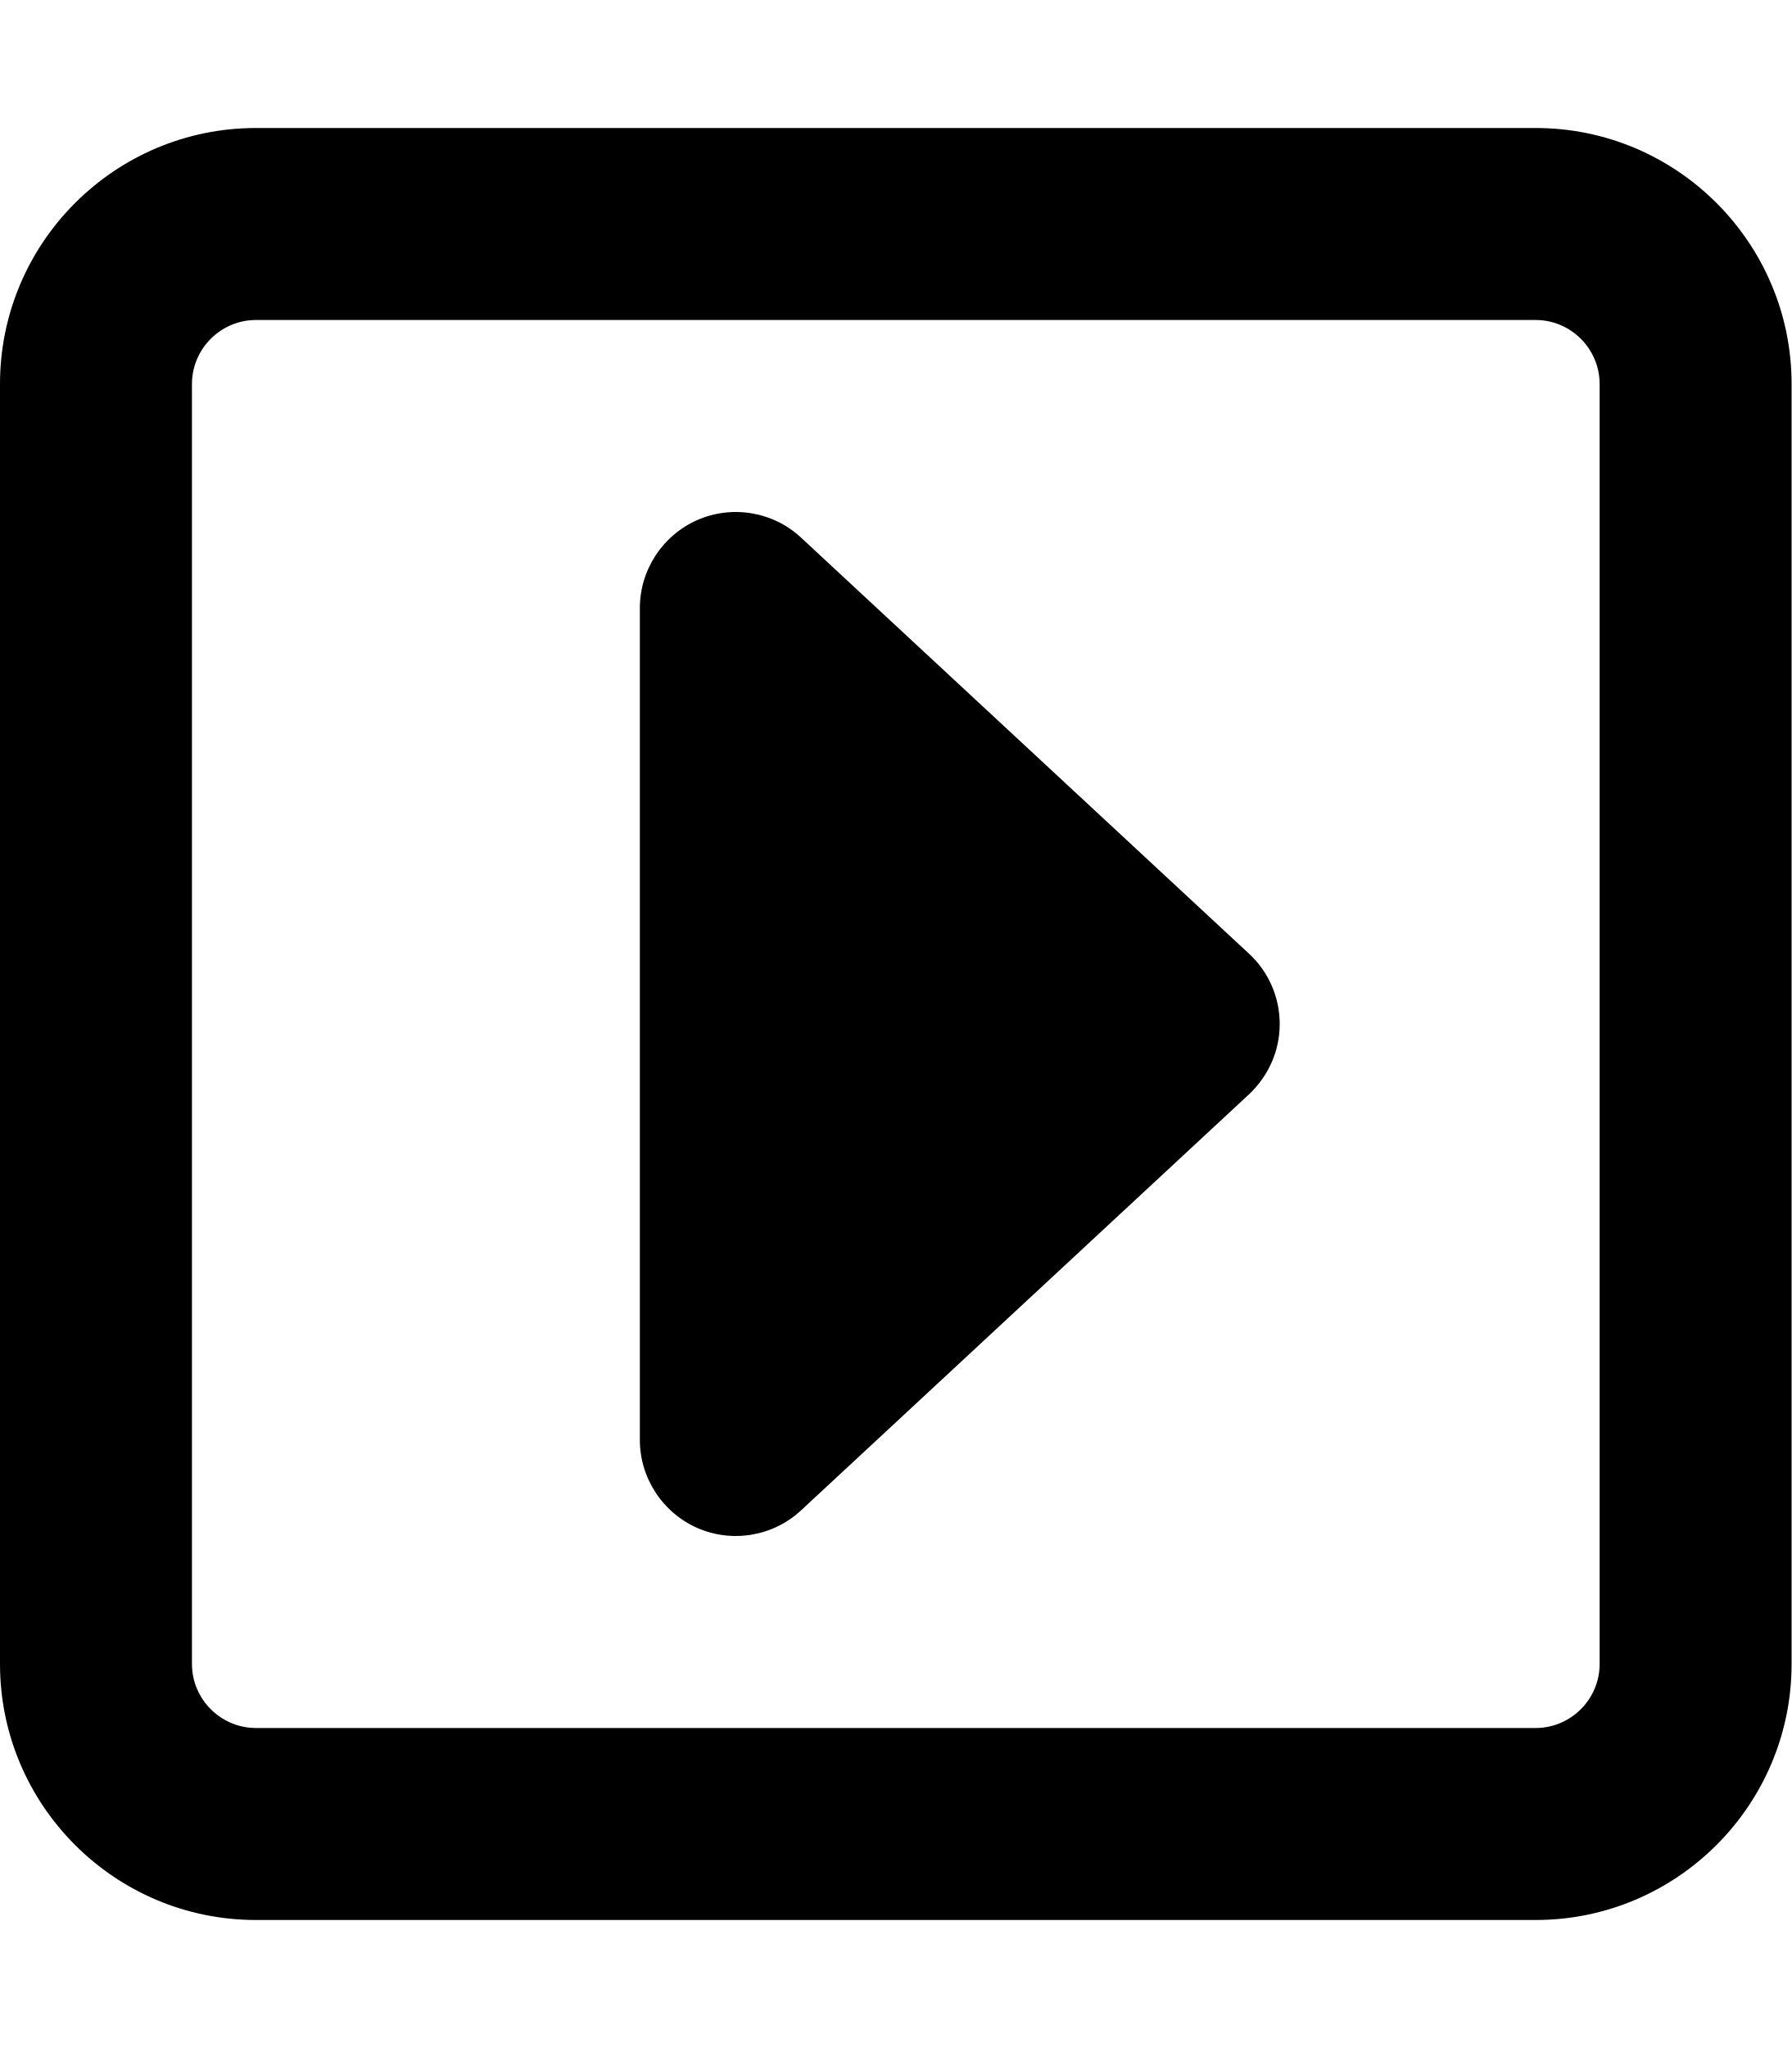
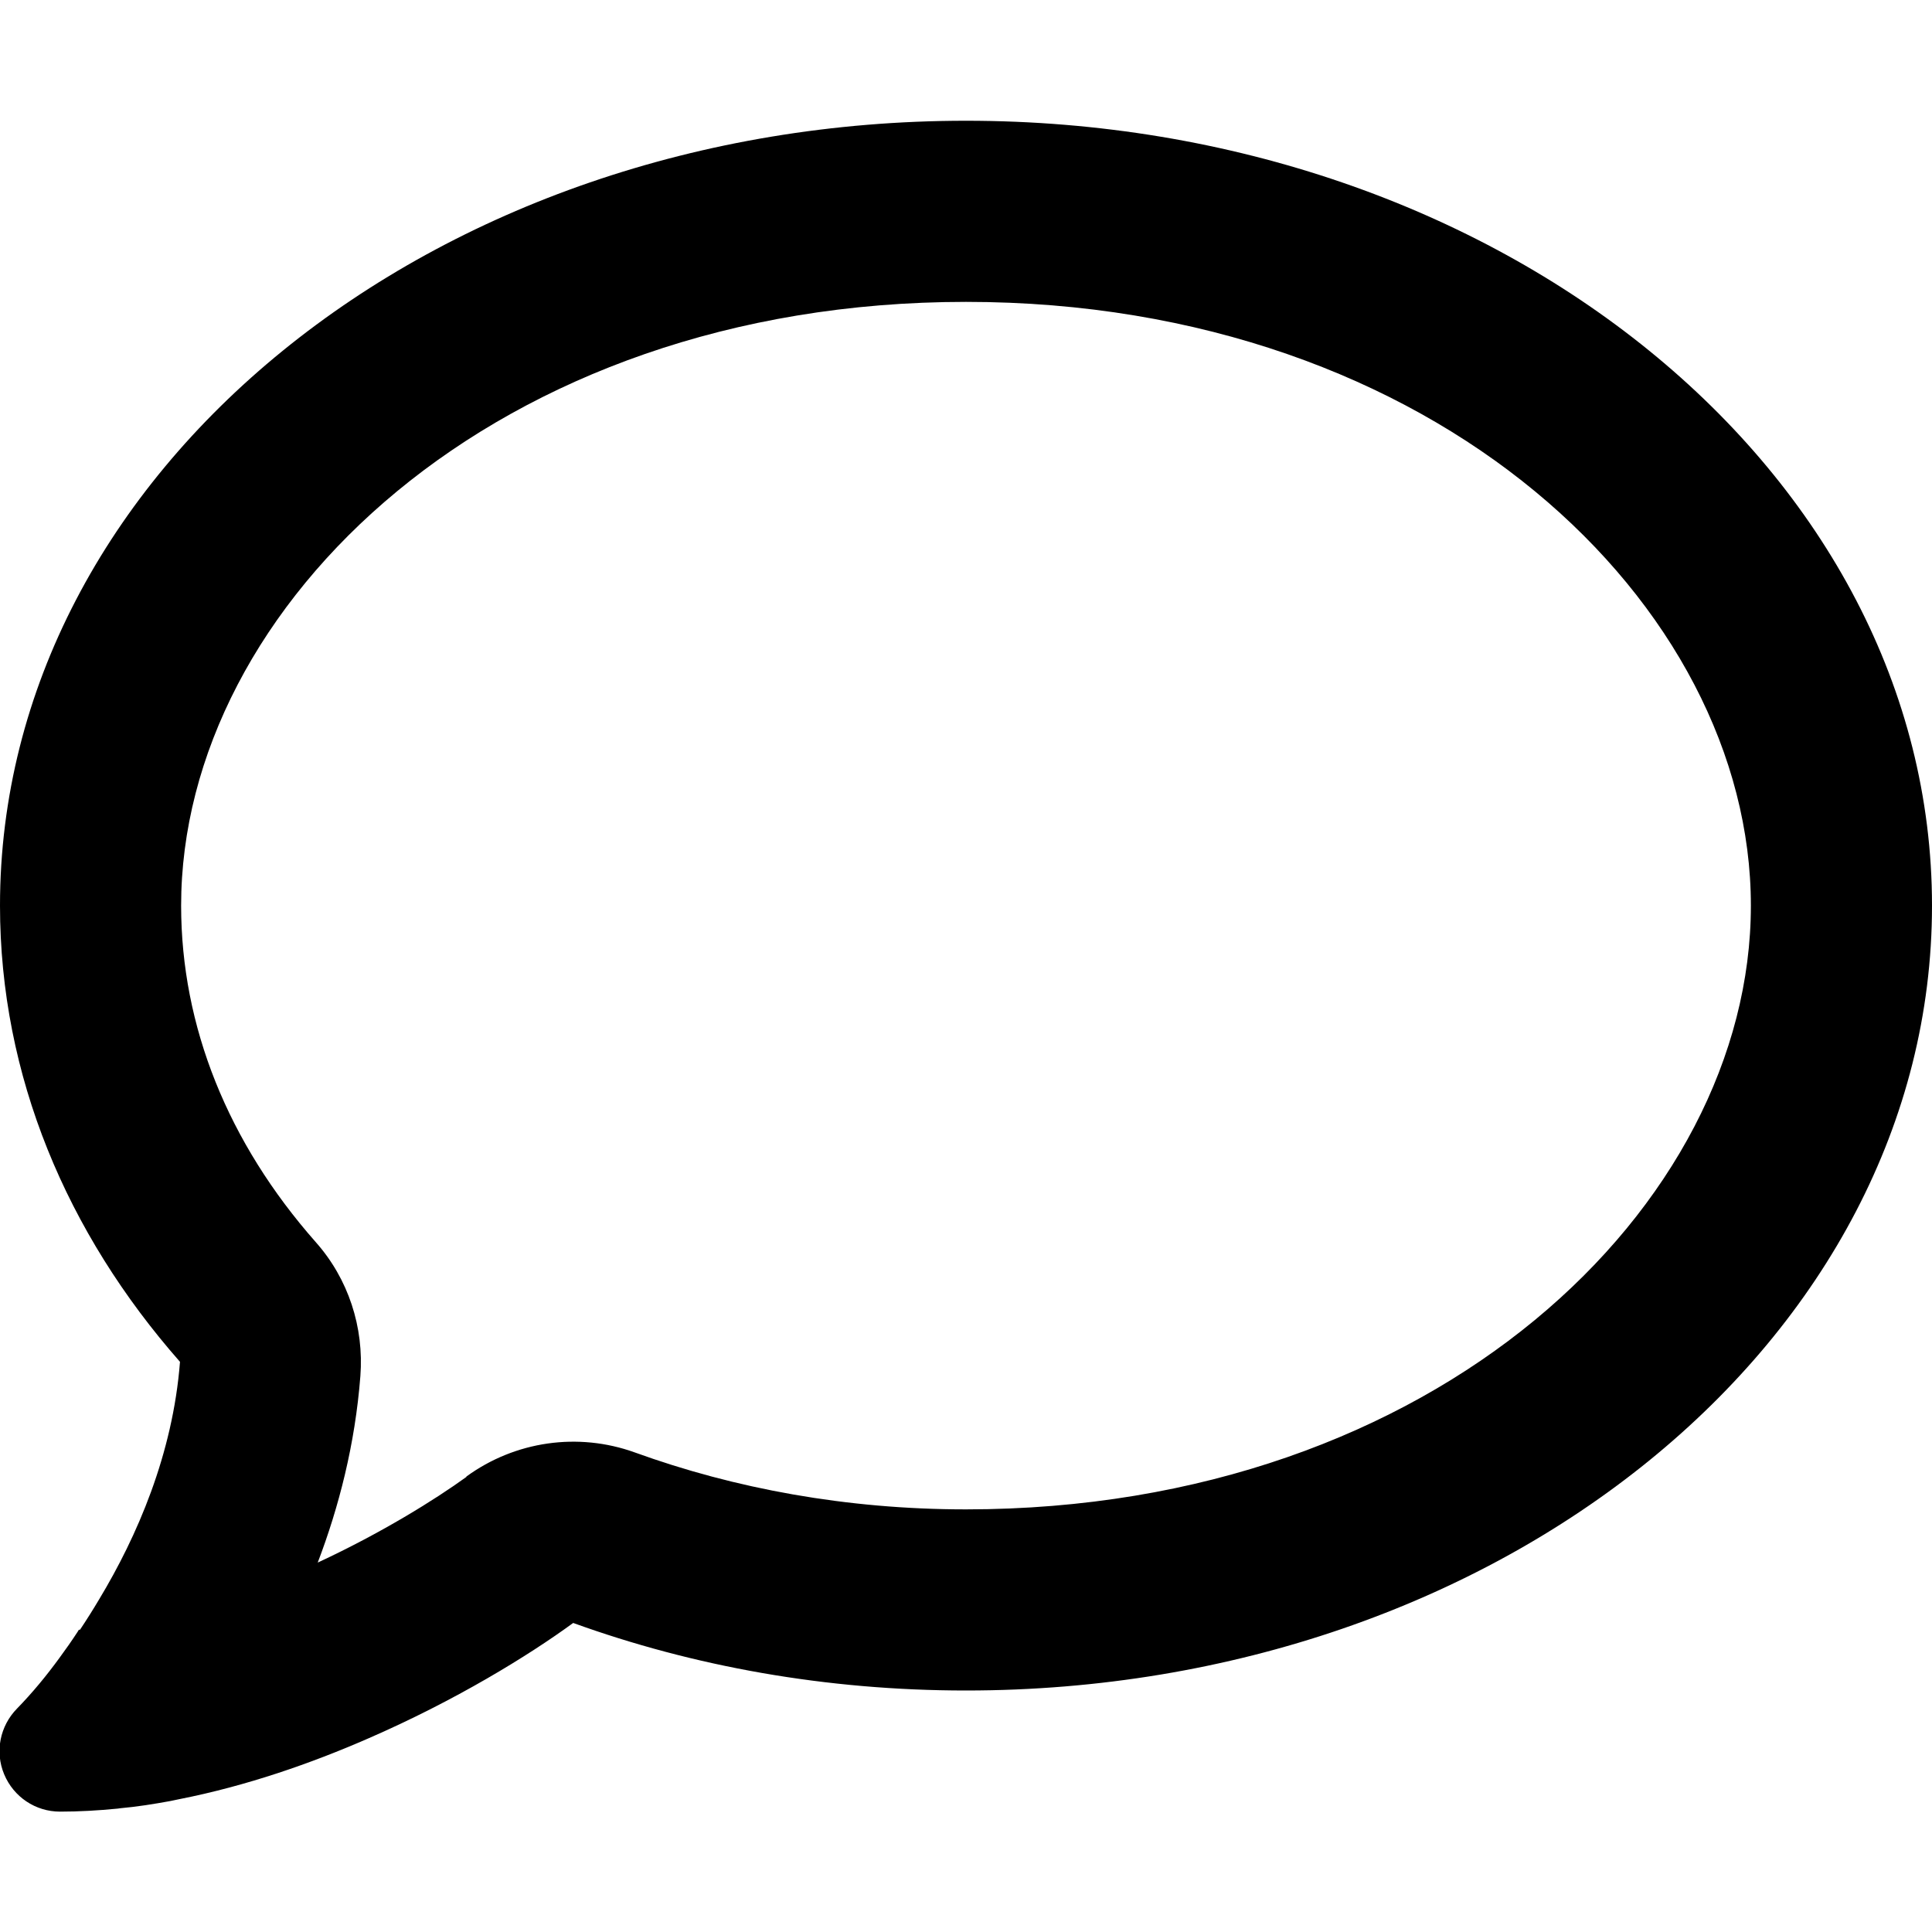
- <svg xmlns="http://www.w3.org/2000/svg" height="1em" viewBox="0 0 448 512">
-   <path d="M400 96c0-8.8-7.2-16-16-16L64 80c-8.8 0-16 7.2-16 16l0 320c0 8.8 7.2 16 16 16l320 0c8.8 0 16-7.2 16-16l0-320zM384 32c35.3 0 64 28.7 64 64l0 320c0 35.3-28.7 64-64 64L64 480c-35.3 0-64-28.7-64-64L0 96C0 60.7 28.7 32 64 32l320 0zM320 256c0 6.7-2.8 13-7.7 17.6l-112 104c-7 6.5-17.2 8.2-25.9 4.4s-14.4-12.5-14.4-22l0-208c0-9.5 5.7-18.2 14.4-22s18.9-2.1 25.9 4.4l112 104c4.9 4.5 7.7 10.9 7.7 17.6z" />
+ <svg xmlns="http://www.w3.org/2000/svg" height="1em" viewBox="0 0 512 512">
+   <path d="M123.6 391.3c12.9-9.4 29.6-11.8 44.6-6.4c26.5 9.6 56.2 15.1 87.8 15.1c124.7 0 208-80.5 208-160s-83.3-160-208-160S48 160.5 48 240c0 32 12.4 62.8 35.7 89.2c8.6 9.7 12.8 22.5 11.8 35.5c-1.4 18.1-5.7 34.7-11.3 49.4c17-7.9 31.1-16.7 39.4-22.7zM21.2 431.9c1.8-2.7 3.5-5.4 5.1-8.1c10-16.6 19.5-38.4 21.4-62.9C17.7 326.8 0 285.1 0 240C0 125.1 114.6 32 256 32s256 93.1 256 208s-114.6 208-256 208c-37.1 0-72.3-6.4-104.1-17.9c-11.9 8.7-31.3 20.6-54.3 30.6c-15.1 6.6-32.3 12.6-50.1 16.1c-.8 .2-1.6 .3-2.4 .5c-4.4 .8-8.7 1.5-13.2 1.9c-.2 0-.5 .1-.7 .1c-5.1 .5-10.2 .8-15.3 .8c-6.5 0-12.3-3.9-14.8-9.9c-2.5-6-1.1-12.8 3.4-17.4c4.1-4.2 7.8-8.7 11.3-13.5c1.7-2.3 3.3-4.6 4.8-6.9c.1-.2 .2-.3 .3-.5z" />
</svg>
